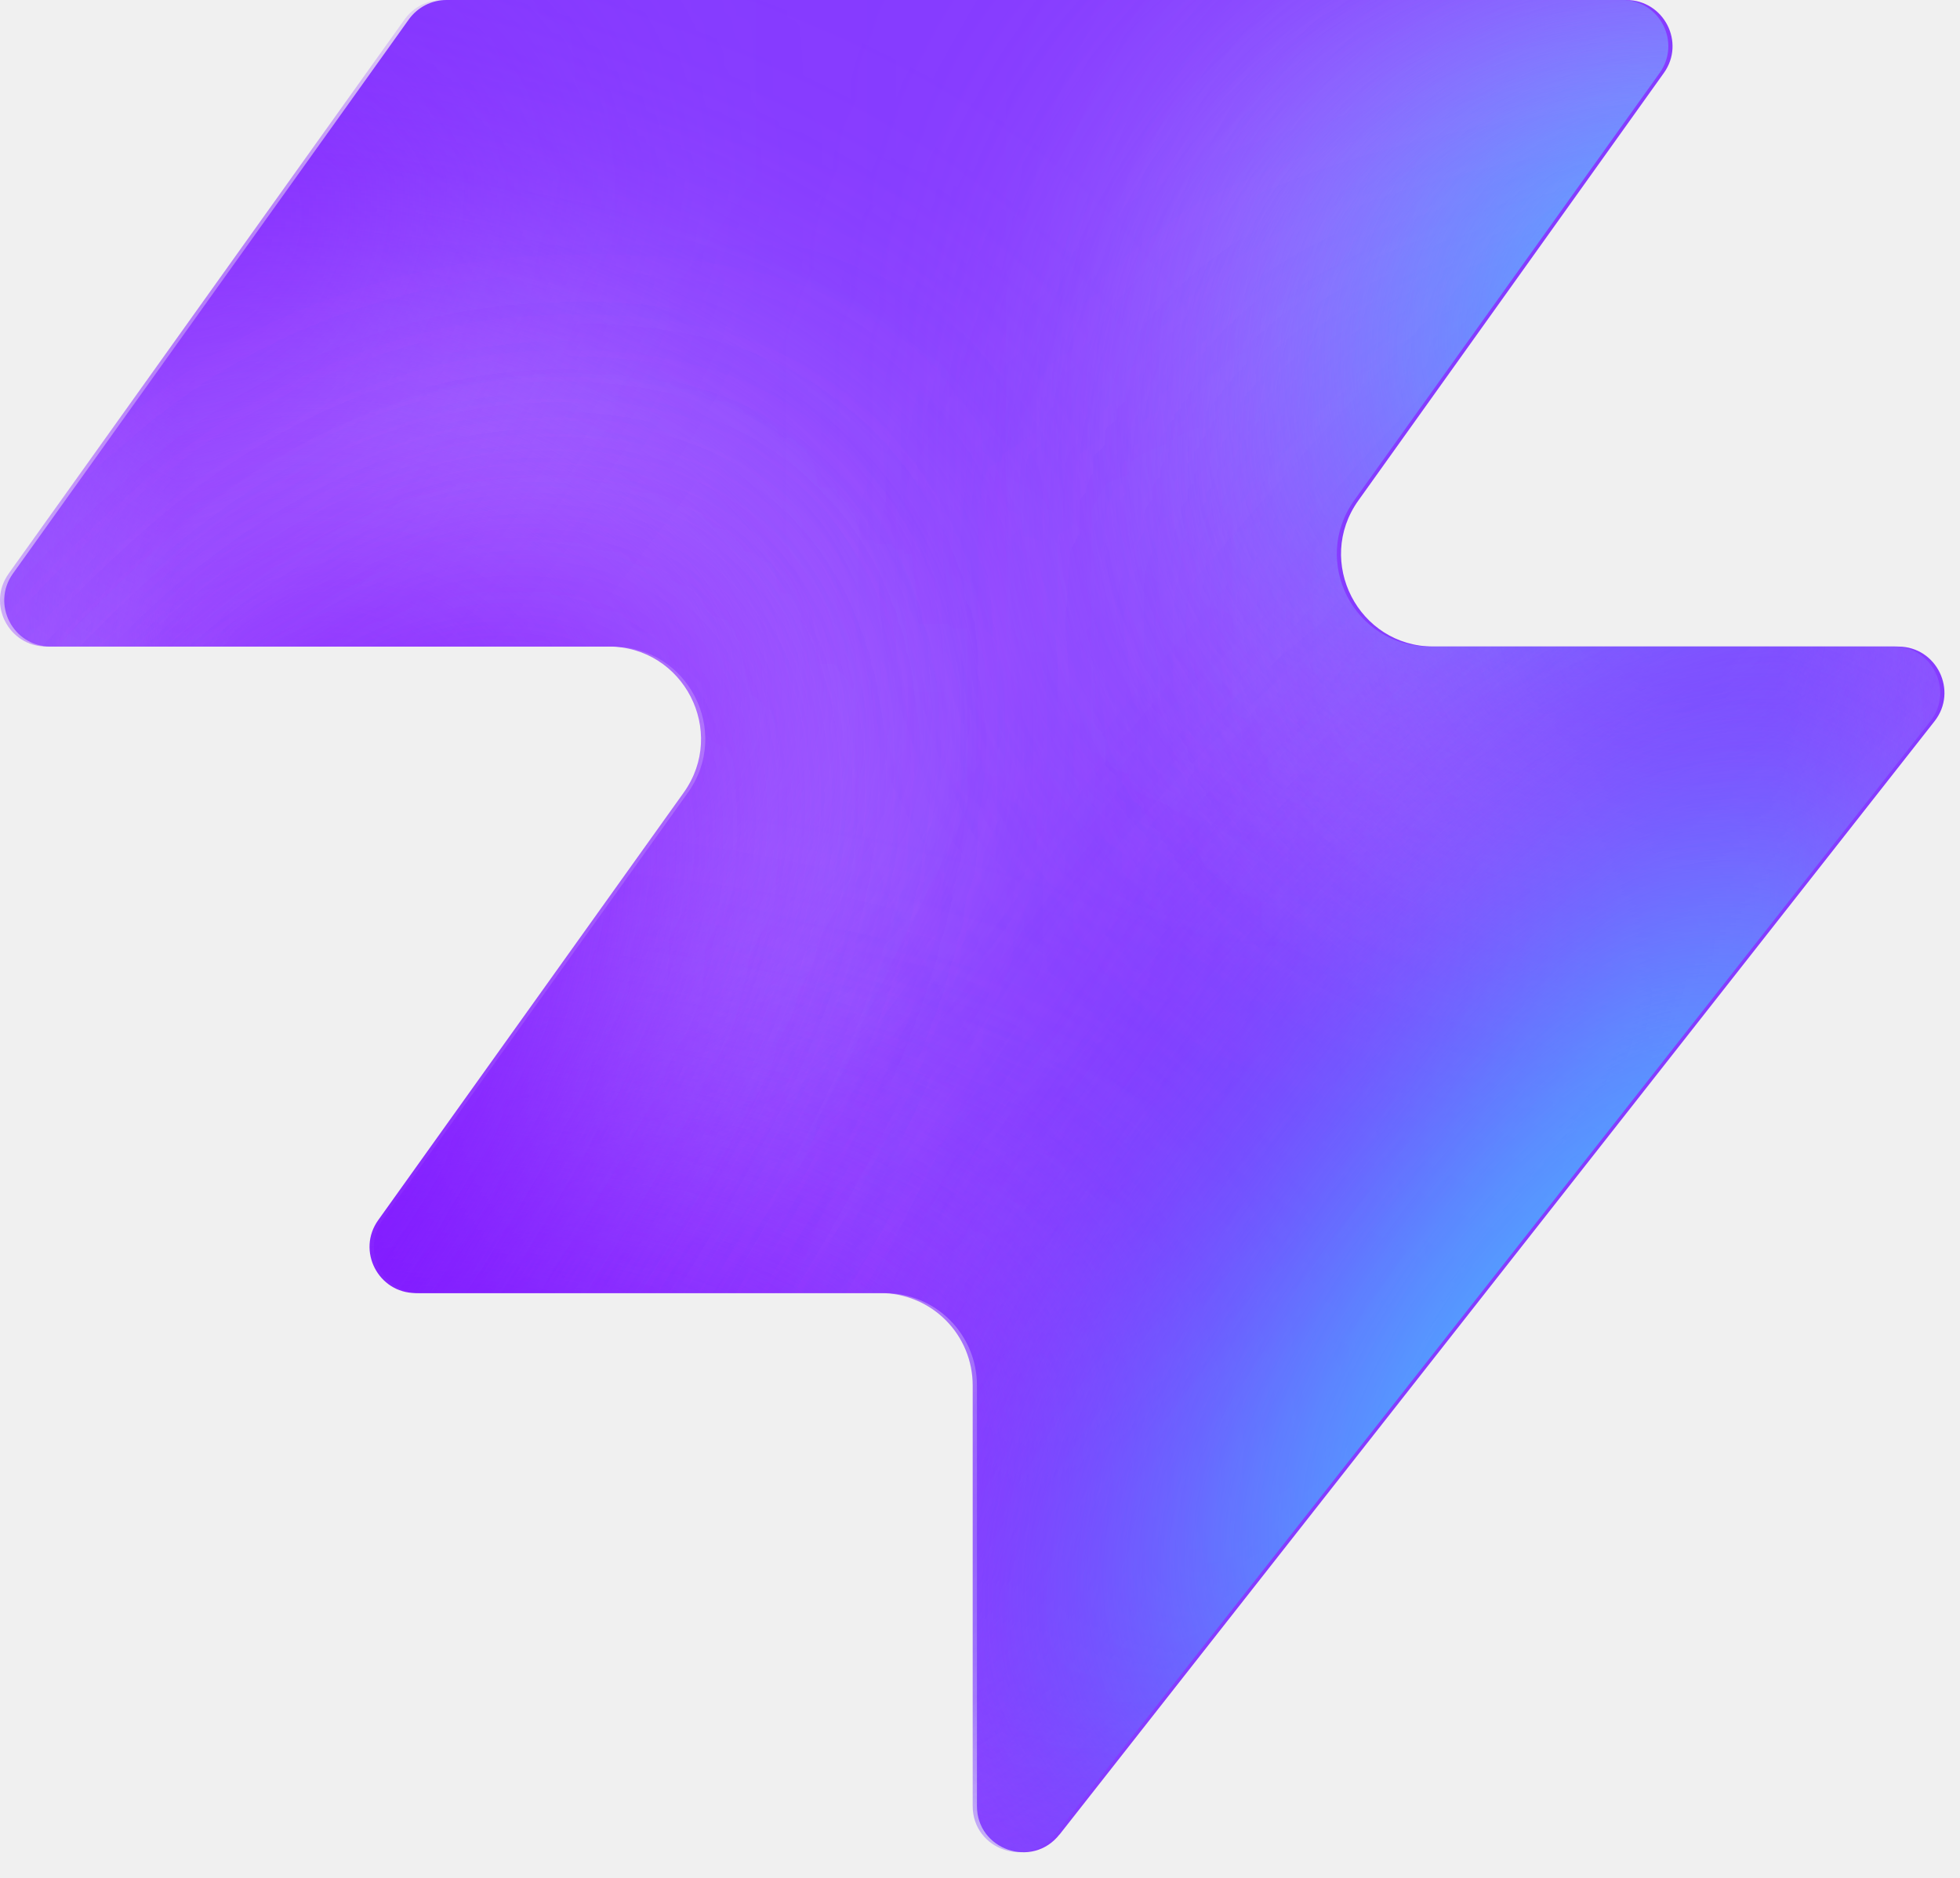
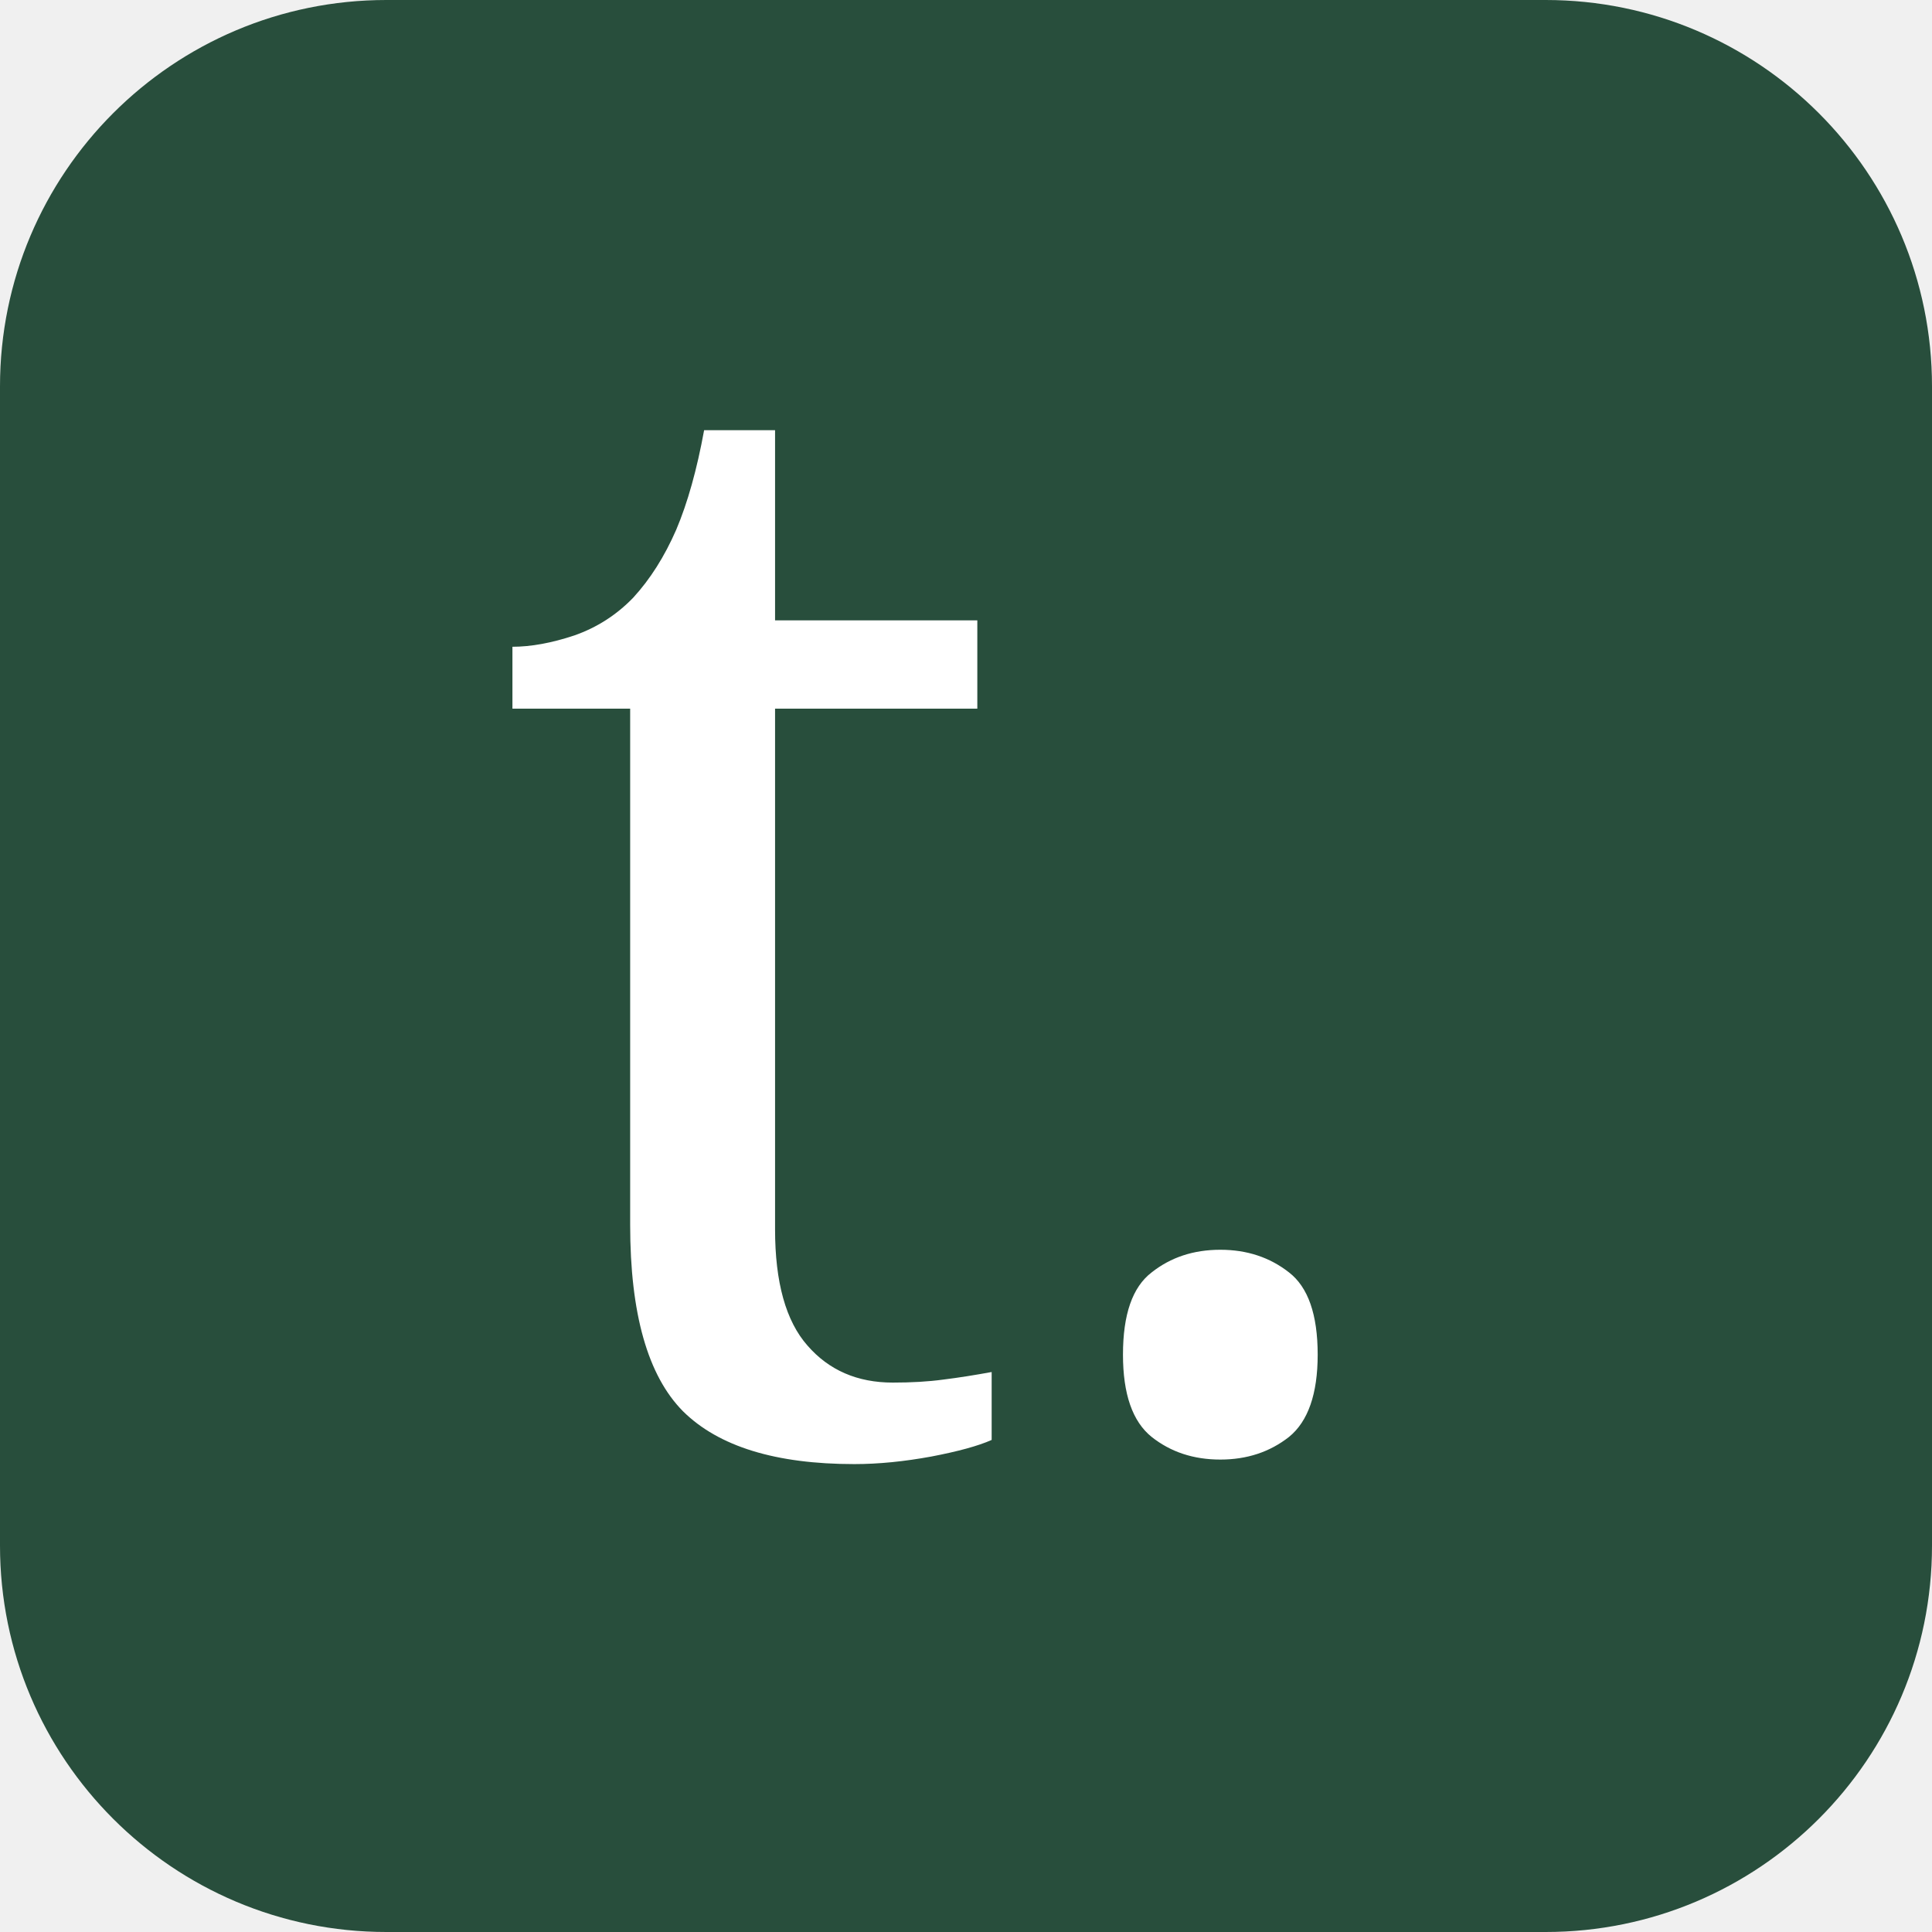
- <svg xmlns="http://www.w3.org/2000/svg" width="48" height="46" fill="none" viewBox="0 0 48 46">
-   <path fill="#863bff" d="M25.946 44.938c-.664.845-2.021.375-2.021-.698V33.937a2.26 2.26 0 0 0-2.262-2.262H10.287c-.92 0-1.456-1.04-.92-1.788l7.48-10.471c1.07-1.497 0-3.578-1.842-3.578H1.237c-.92 0-1.456-1.04-.92-1.788L10.013.474c.214-.297.556-.474.92-.474h28.894c.92 0 1.456 1.04.92 1.788l-7.48 10.471c-1.07 1.498 0 3.579 1.842 3.579h11.377c.943 0 1.473 1.088.89 1.83L25.947 44.94z" style="fill:#863bff;fill:color(display-p3 .525 .23 1);fill-opacity:1" />
-   <mask id="a" width="48" height="46" x="0" y="0" maskUnits="userSpaceOnUse" style="mask-type:alpha">
-     <path fill="#000" d="M25.842 44.938c-.664.844-2.021.375-2.021-.698V33.937a2.26 2.26 0 0 0-2.262-2.262H10.183c-.92 0-1.456-1.04-.92-1.788l7.48-10.471c1.07-1.498 0-3.579-1.842-3.579H1.133c-.92 0-1.456-1.04-.92-1.787L9.91.473c.214-.297.556-.474.92-.474h28.894c.92 0 1.456 1.04.92 1.788l-7.48 10.471c-1.07 1.498 0 3.578 1.842 3.578h11.377c.943 0 1.473 1.088.89 1.832L25.843 44.94z" style="fill:#000;fill-opacity:1" />
-   </mask>
-   <g mask="url(#a)">
-     <g filter="url(#b)">
-       <ellipse cx="5.508" cy="14.704" fill="#ede6ff" rx="5.508" ry="14.704" style="fill:#ede6ff;fill:color(display-p3 .927 .903 1);fill-opacity:1" transform="matrix(.00324 1 1 -.00324 -4.47 31.516)" />
-     </g>
-     <g filter="url(#c)">
-       <ellipse cx="10.399" cy="29.851" fill="#ede6ff" rx="10.399" ry="29.851" style="fill:#ede6ff;fill:color(display-p3 .927 .903 1);fill-opacity:1" transform="matrix(.00324 1 1 -.00324 -39.328 7.883)" />
-     </g>
-     <g filter="url(#d)">
-       <ellipse cx="5.508" cy="30.487" fill="#7e14ff" rx="5.508" ry="30.487" style="fill:#7e14ff;fill:color(display-p3 .492 .077 1);fill-opacity:1" transform="rotate(89.814 -25.913 -14.639)scale(1 -1)" />
-     </g>
-     <g filter="url(#e)">
-       <ellipse cx="5.508" cy="30.599" fill="#7e14ff" rx="5.508" ry="30.599" style="fill:#7e14ff;fill:color(display-p3 .492 .077 1);fill-opacity:1" transform="rotate(89.814 -32.644 -3.334)scale(1 -1)" />
-     </g>
-     <g filter="url(#f)">
-       <ellipse cx="5.508" cy="30.599" fill="#7e14ff" rx="5.508" ry="30.599" style="fill:#7e14ff;fill:color(display-p3 .492 .077 1);fill-opacity:1" transform="matrix(.00324 1 1 -.00324 -34.34 30.47)" />
-     </g>
-     <g filter="url(#g)">
-       <ellipse cx="14.072" cy="22.078" fill="#ede6ff" rx="14.072" ry="22.078" style="fill:#ede6ff;fill:color(display-p3 .927 .903 1);fill-opacity:1" transform="rotate(93.35 24.506 48.493)scale(-1 1)" />
-     </g>
-     <g filter="url(#h)">
-       <ellipse cx="3.47" cy="21.501" fill="#7e14ff" rx="3.47" ry="21.501" style="fill:#7e14ff;fill:color(display-p3 .492 .077 1);fill-opacity:1" transform="rotate(89.009 28.708 47.59)scale(-1 1)" />
-     </g>
-     <g filter="url(#i)">
-       <ellipse cx="3.47" cy="21.501" fill="#7e14ff" rx="3.47" ry="21.501" style="fill:#7e14ff;fill:color(display-p3 .492 .077 1);fill-opacity:1" transform="rotate(89.009 28.708 47.59)scale(-1 1)" />
-     </g>
-     <g filter="url(#j)">
-       <ellipse cx=".387" cy="8.972" fill="#7e14ff" rx="4.407" ry="29.108" style="fill:#7e14ff;fill:color(display-p3 .492 .077 1);fill-opacity:1" transform="rotate(39.51 .387 8.972)" />
-     </g>
-     <g filter="url(#k)">
-       <ellipse cx="47.523" cy="-6.092" fill="#7e14ff" rx="4.407" ry="29.108" style="fill:#7e14ff;fill:color(display-p3 .492 .077 1);fill-opacity:1" transform="rotate(37.892 47.523 -6.092)" />
-     </g>
-     <g filter="url(#l)">
-       <ellipse cx="41.412" cy="6.333" fill="#47bfff" rx="5.971" ry="9.665" style="fill:#47bfff;fill:color(display-p3 .28 .748 1);fill-opacity:1" transform="rotate(37.892 41.412 6.333)" />
-     </g>
-     <g filter="url(#m)">
-       <ellipse cx="-1.879" cy="38.332" fill="#7e14ff" rx="4.407" ry="29.108" style="fill:#7e14ff;fill:color(display-p3 .492 .077 1);fill-opacity:1" transform="rotate(37.892 -1.88 38.332)" />
-     </g>
-     <g filter="url(#n)">
-       <ellipse cx="-1.879" cy="38.332" fill="#7e14ff" rx="4.407" ry="29.108" style="fill:#7e14ff;fill:color(display-p3 .492 .077 1);fill-opacity:1" transform="rotate(37.892 -1.88 38.332)" />
-     </g>
-     <g filter="url(#o)">
-       <ellipse cx="35.651" cy="29.907" fill="#7e14ff" rx="4.407" ry="29.108" style="fill:#7e14ff;fill:color(display-p3 .492 .077 1);fill-opacity:1" transform="rotate(37.892 35.651 29.907)" />
-     </g>
-     <g filter="url(#p)">
-       <ellipse cx="38.418" cy="32.4" fill="#47bfff" rx="5.971" ry="15.297" style="fill:#47bfff;fill:color(display-p3 .28 .748 1);fill-opacity:1" transform="rotate(37.892 38.418 32.4)" />
-     </g>
-   </g>
-   <defs>
-     <filter id="b" width="60.045" height="41.654" x="-19.77" y="16.149" color-interpolation-filters="sRGB" filterUnits="userSpaceOnUse">
-       <feFlood flood-opacity="0" result="BackgroundImageFix" />
-       <feBlend in="SourceGraphic" in2="BackgroundImageFix" result="shape" />
-       <feGaussianBlur result="effect1_foregroundBlur_2002_17158" stdDeviation="7.659" />
-     </filter>
-     <filter id="c" width="90.34" height="51.437" x="-54.613" y="-7.533" color-interpolation-filters="sRGB" filterUnits="userSpaceOnUse">
-       <feFlood flood-opacity="0" result="BackgroundImageFix" />
-       <feBlend in="SourceGraphic" in2="BackgroundImageFix" result="shape" />
-       <feGaussianBlur result="effect1_foregroundBlur_2002_17158" stdDeviation="7.659" />
-     </filter>
-     <filter id="d" width="79.355" height="29.4" x="-49.64" y="2.03" color-interpolation-filters="sRGB" filterUnits="userSpaceOnUse">
-       <feFlood flood-opacity="0" result="BackgroundImageFix" />
-       <feBlend in="SourceGraphic" in2="BackgroundImageFix" result="shape" />
-       <feGaussianBlur result="effect1_foregroundBlur_2002_17158" stdDeviation="4.596" />
-     </filter>
-     <filter id="e" width="79.579" height="29.4" x="-45.045" y="20.029" color-interpolation-filters="sRGB" filterUnits="userSpaceOnUse">
-       <feFlood flood-opacity="0" result="BackgroundImageFix" />
-       <feBlend in="SourceGraphic" in2="BackgroundImageFix" result="shape" />
-       <feGaussianBlur result="effect1_foregroundBlur_2002_17158" stdDeviation="4.596" />
-     </filter>
-     <filter id="f" width="79.579" height="29.4" x="-43.513" y="21.178" color-interpolation-filters="sRGB" filterUnits="userSpaceOnUse">
-       <feFlood flood-opacity="0" result="BackgroundImageFix" />
-       <feBlend in="SourceGraphic" in2="BackgroundImageFix" result="shape" />
-       <feGaussianBlur result="effect1_foregroundBlur_2002_17158" stdDeviation="4.596" />
-     </filter>
-     <filter id="g" width="74.749" height="58.852" x="15.756" y="-17.901" color-interpolation-filters="sRGB" filterUnits="userSpaceOnUse">
-       <feFlood flood-opacity="0" result="BackgroundImageFix" />
-       <feBlend in="SourceGraphic" in2="BackgroundImageFix" result="shape" />
-       <feGaussianBlur result="effect1_foregroundBlur_2002_17158" stdDeviation="7.659" />
-     </filter>
-     <filter id="h" width="61.377" height="25.362" x="23.548" y="2.284" color-interpolation-filters="sRGB" filterUnits="userSpaceOnUse">
-       <feFlood flood-opacity="0" result="BackgroundImageFix" />
-       <feBlend in="SourceGraphic" in2="BackgroundImageFix" result="shape" />
-       <feGaussianBlur result="effect1_foregroundBlur_2002_17158" stdDeviation="4.596" />
-     </filter>
-     <filter id="i" width="61.377" height="25.362" x="23.548" y="2.284" color-interpolation-filters="sRGB" filterUnits="userSpaceOnUse">
-       <feFlood flood-opacity="0" result="BackgroundImageFix" />
-       <feBlend in="SourceGraphic" in2="BackgroundImageFix" result="shape" />
-       <feGaussianBlur result="effect1_foregroundBlur_2002_17158" stdDeviation="4.596" />
-     </filter>
-     <filter id="j" width="56.045" height="63.649" x="-27.636" y="-22.853" color-interpolation-filters="sRGB" filterUnits="userSpaceOnUse">
-       <feFlood flood-opacity="0" result="BackgroundImageFix" />
-       <feBlend in="SourceGraphic" in2="BackgroundImageFix" result="shape" />
-       <feGaussianBlur result="effect1_foregroundBlur_2002_17158" stdDeviation="4.596" />
-     </filter>
-     <filter id="k" width="54.814" height="64.646" x="20.116" y="-38.415" color-interpolation-filters="sRGB" filterUnits="userSpaceOnUse">
-       <feFlood flood-opacity="0" result="BackgroundImageFix" />
-       <feBlend in="SourceGraphic" in2="BackgroundImageFix" result="shape" />
-       <feGaussianBlur result="effect1_foregroundBlur_2002_17158" stdDeviation="4.596" />
-     </filter>
-     <filter id="l" width="33.541" height="35.313" x="24.641" y="-11.323" color-interpolation-filters="sRGB" filterUnits="userSpaceOnUse">
-       <feFlood flood-opacity="0" result="BackgroundImageFix" />
-       <feBlend in="SourceGraphic" in2="BackgroundImageFix" result="shape" />
-       <feGaussianBlur result="effect1_foregroundBlur_2002_17158" stdDeviation="4.596" />
-     </filter>
-     <filter id="m" width="54.814" height="64.646" x="-29.286" y="6.009" color-interpolation-filters="sRGB" filterUnits="userSpaceOnUse">
-       <feFlood flood-opacity="0" result="BackgroundImageFix" />
-       <feBlend in="SourceGraphic" in2="BackgroundImageFix" result="shape" />
-       <feGaussianBlur result="effect1_foregroundBlur_2002_17158" stdDeviation="4.596" />
-     </filter>
-     <filter id="n" width="54.814" height="64.646" x="-29.286" y="6.009" color-interpolation-filters="sRGB" filterUnits="userSpaceOnUse">
-       <feFlood flood-opacity="0" result="BackgroundImageFix" />
-       <feBlend in="SourceGraphic" in2="BackgroundImageFix" result="shape" />
-       <feGaussianBlur result="effect1_foregroundBlur_2002_17158" stdDeviation="4.596" />
-     </filter>
-     <filter id="o" width="54.814" height="64.646" x="8.244" y="-2.416" color-interpolation-filters="sRGB" filterUnits="userSpaceOnUse">
-       <feFlood flood-opacity="0" result="BackgroundImageFix" />
-       <feBlend in="SourceGraphic" in2="BackgroundImageFix" result="shape" />
-       <feGaussianBlur result="effect1_foregroundBlur_2002_17158" stdDeviation="4.596" />
-     </filter>
-     <filter id="p" width="39.409" height="43.623" x="18.713" y="10.588" color-interpolation-filters="sRGB" filterUnits="userSpaceOnUse">
-       <feFlood flood-opacity="0" result="BackgroundImageFix" />
-       <feBlend in="SourceGraphic" in2="BackgroundImageFix" result="shape" />
-       <feGaussianBlur result="effect1_foregroundBlur_2002_17158" stdDeviation="4.596" />
-     </filter>
-   </defs>
+ <svg xmlns="http://www.w3.org/2000/svg" viewBox="0 0 40 40">
+   <rect width="40" height="40" rx="8" fill="#284e3c" />
+   <text x="10" y="30" fill="white" font-family="Georgia" font-size="32">t.</text>
</svg>
